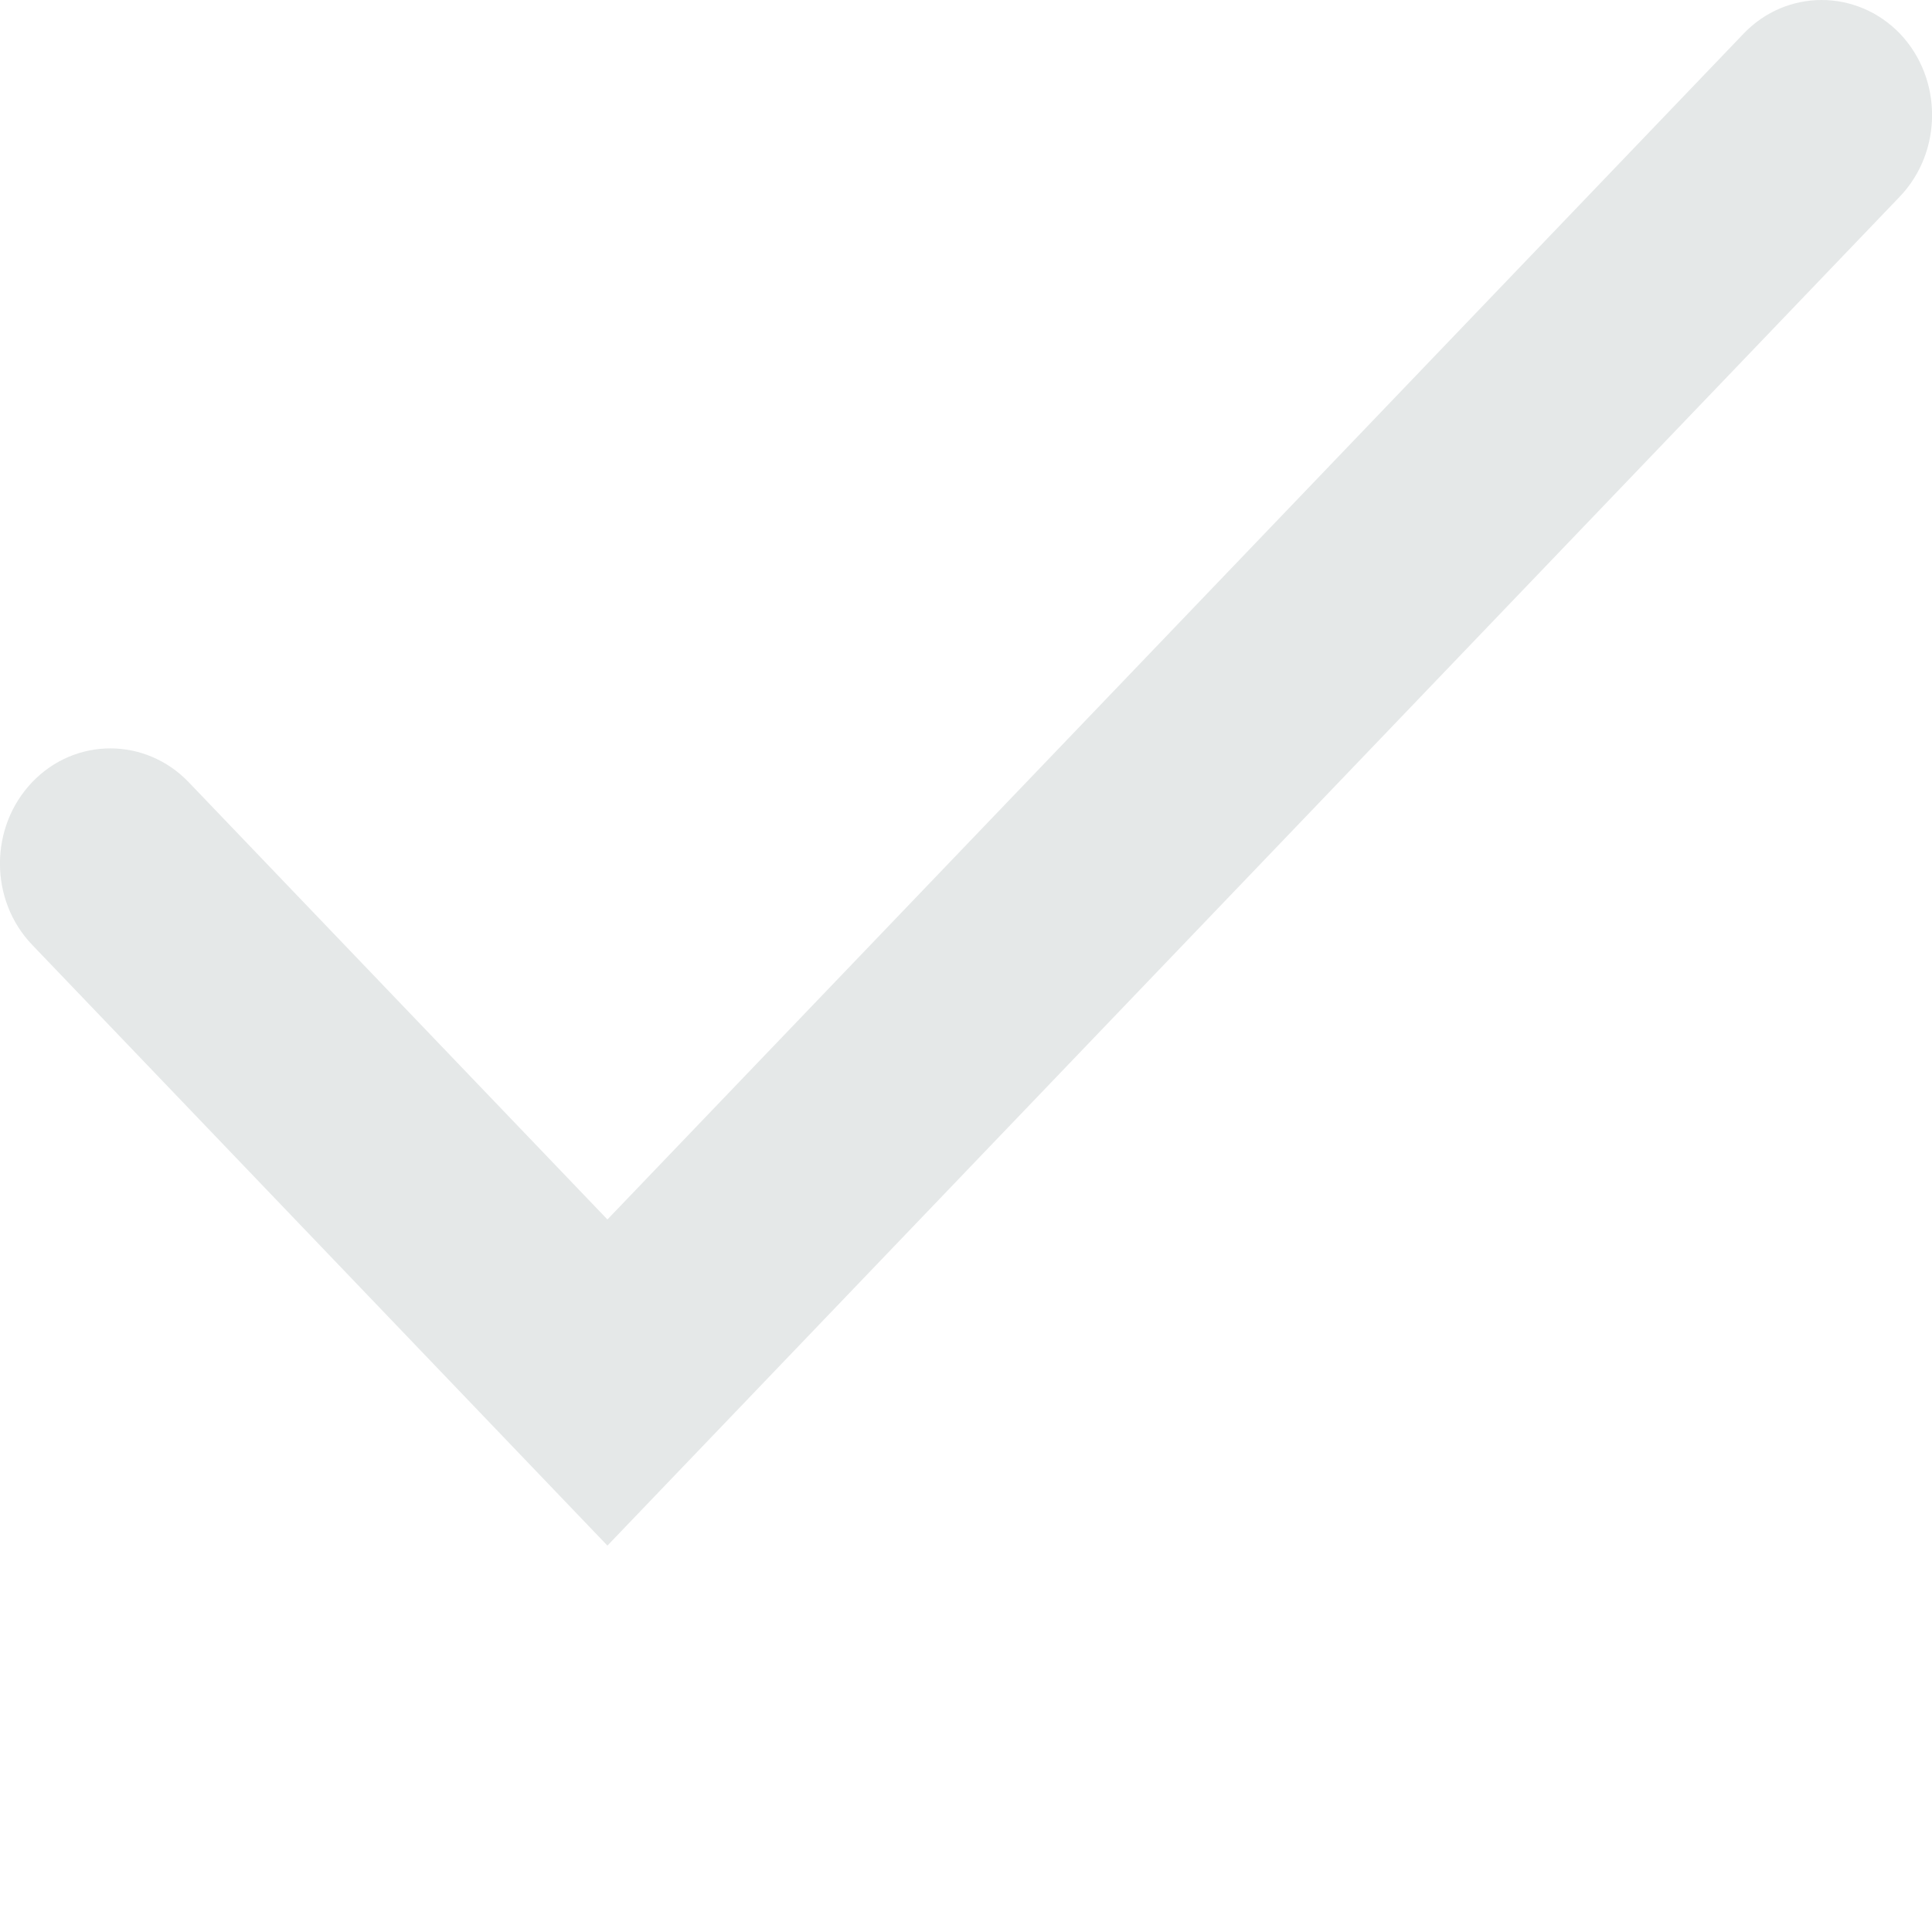
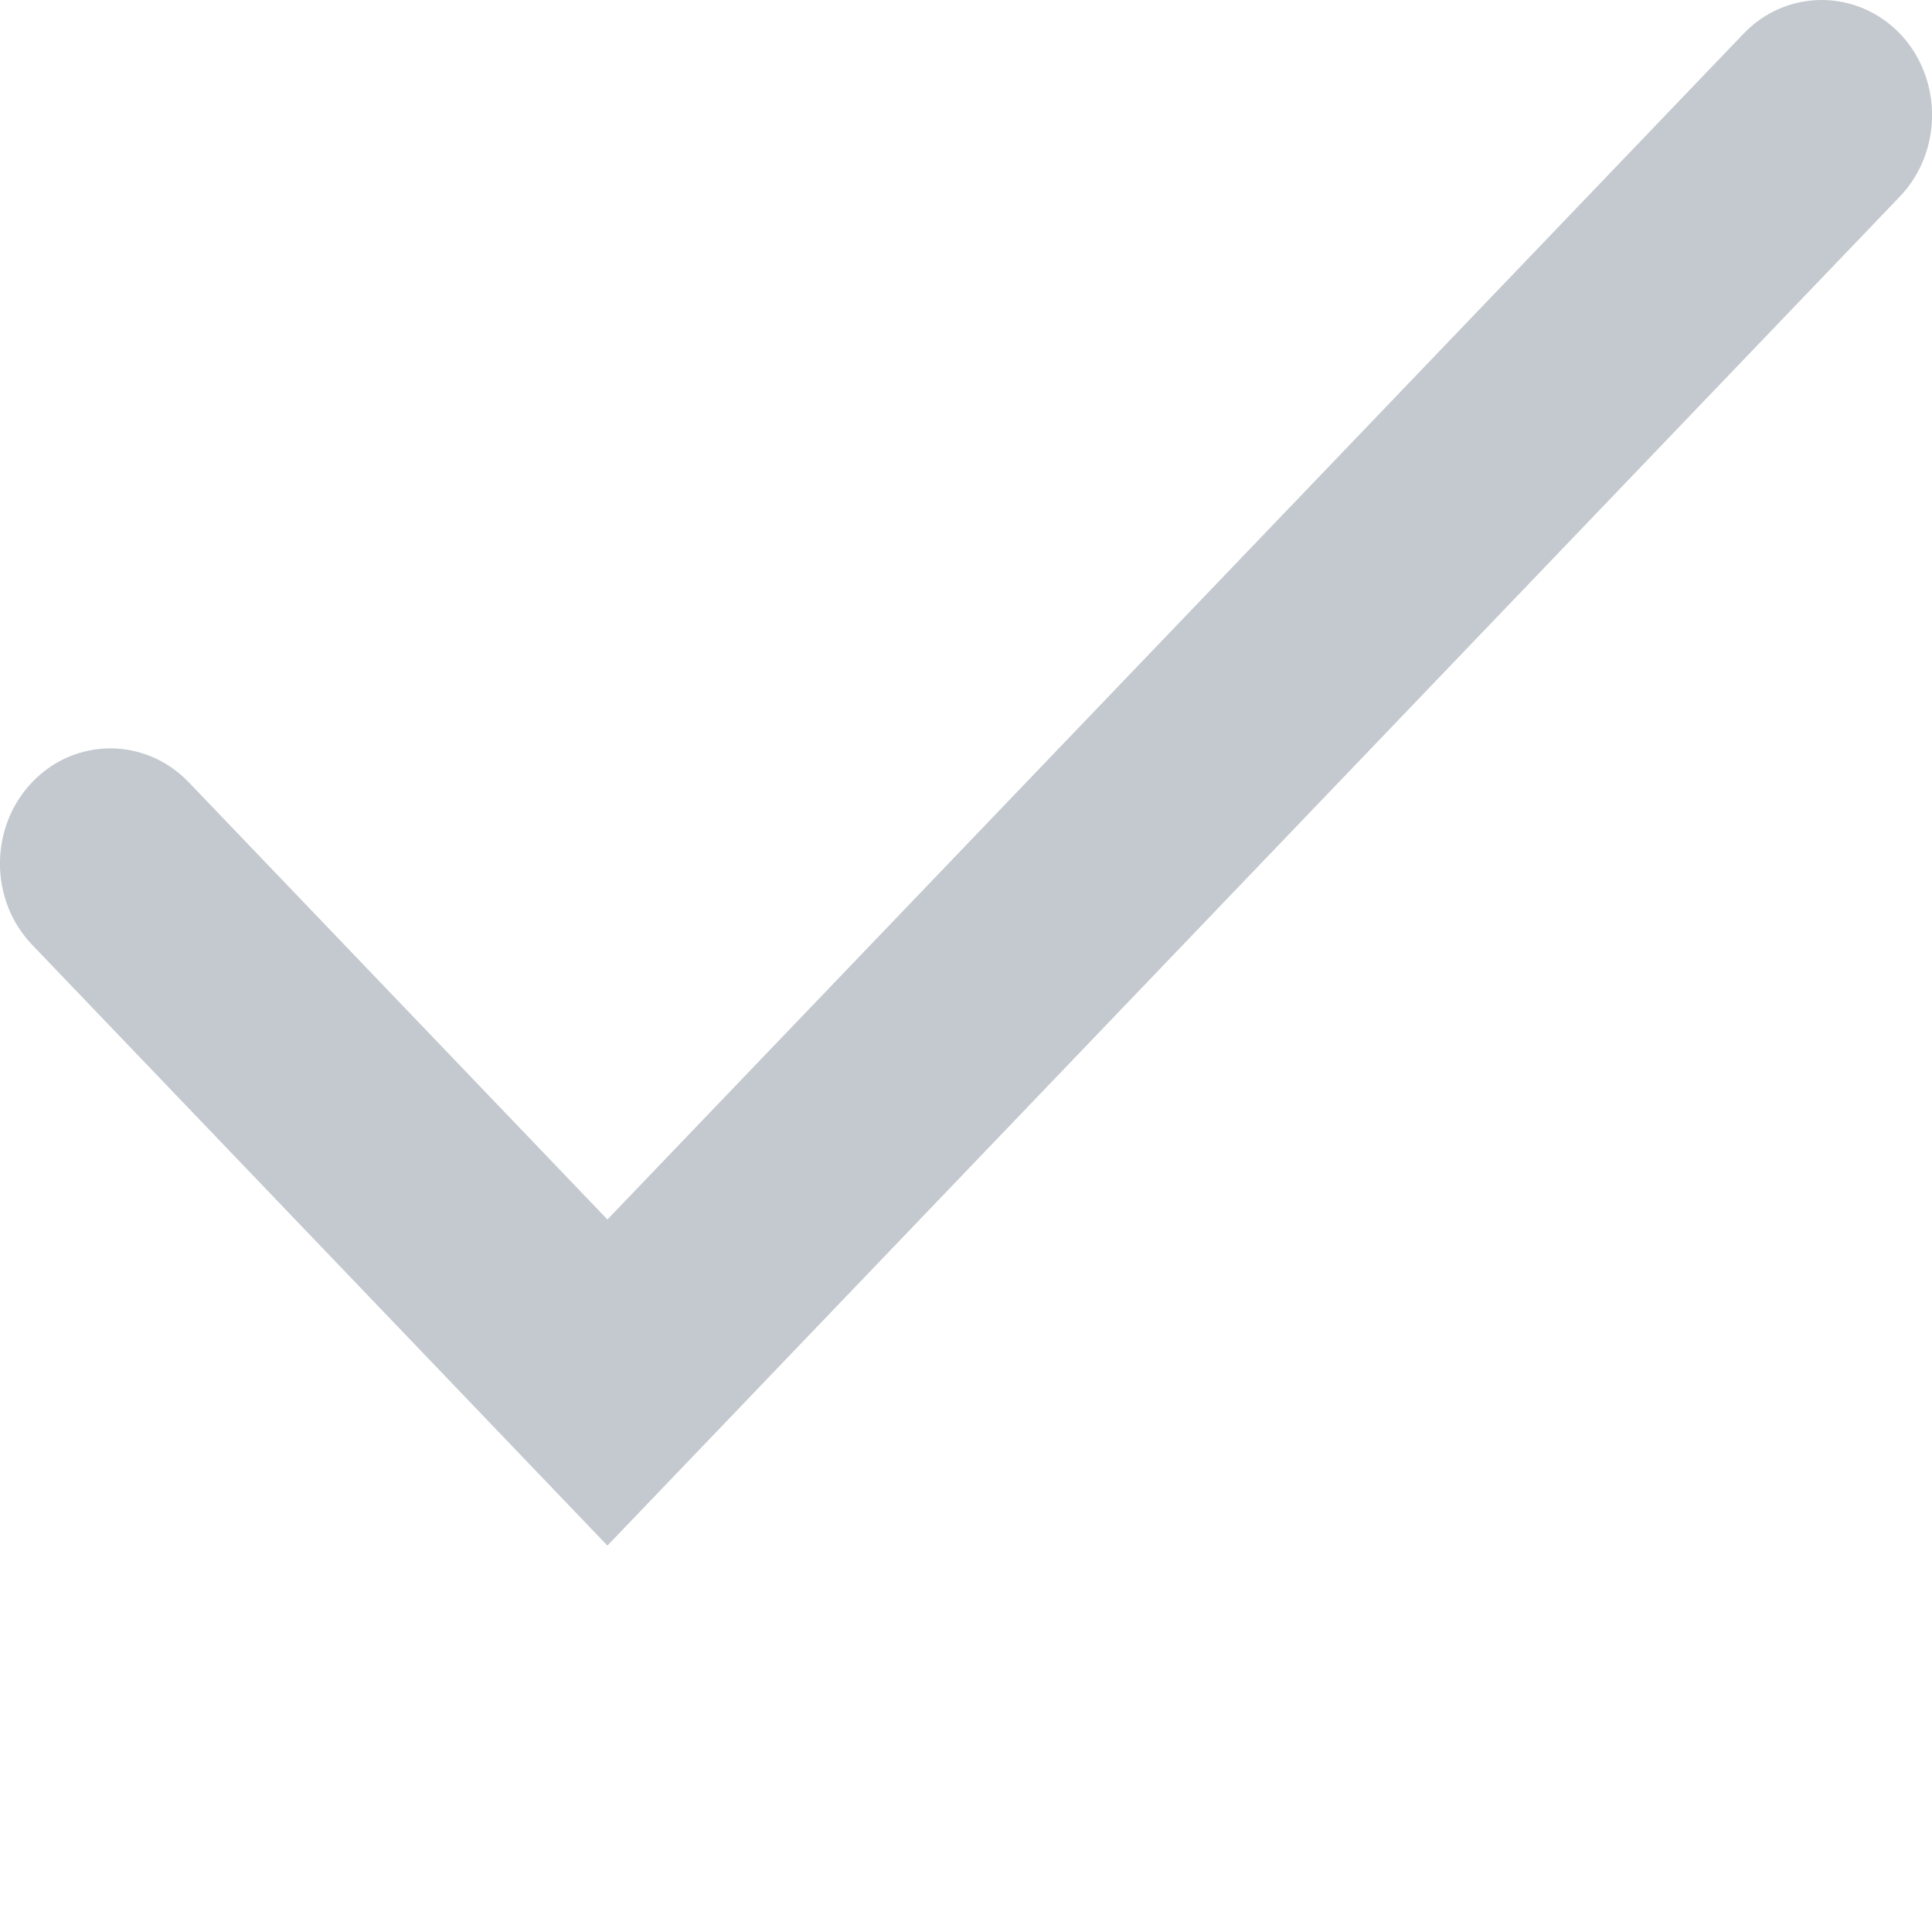
- <svg xmlns="http://www.w3.org/2000/svg" width="10px" fill="#E5E8E8" viewBox="0 0 10 10">
+ <svg xmlns="http://www.w3.org/2000/svg" width="10px" fill="#C4C9CF" viewBox="0 0 10 10">
  <path d="m3.144 8-2.977-3.109c-.223-.232-.223-.61 0-.843s.586-.232.809 0l2.168 2.264 5.881-6.138c.222-.232.585-.232.809 0 .222.233.222.611-.001.844z" />
</svg>
